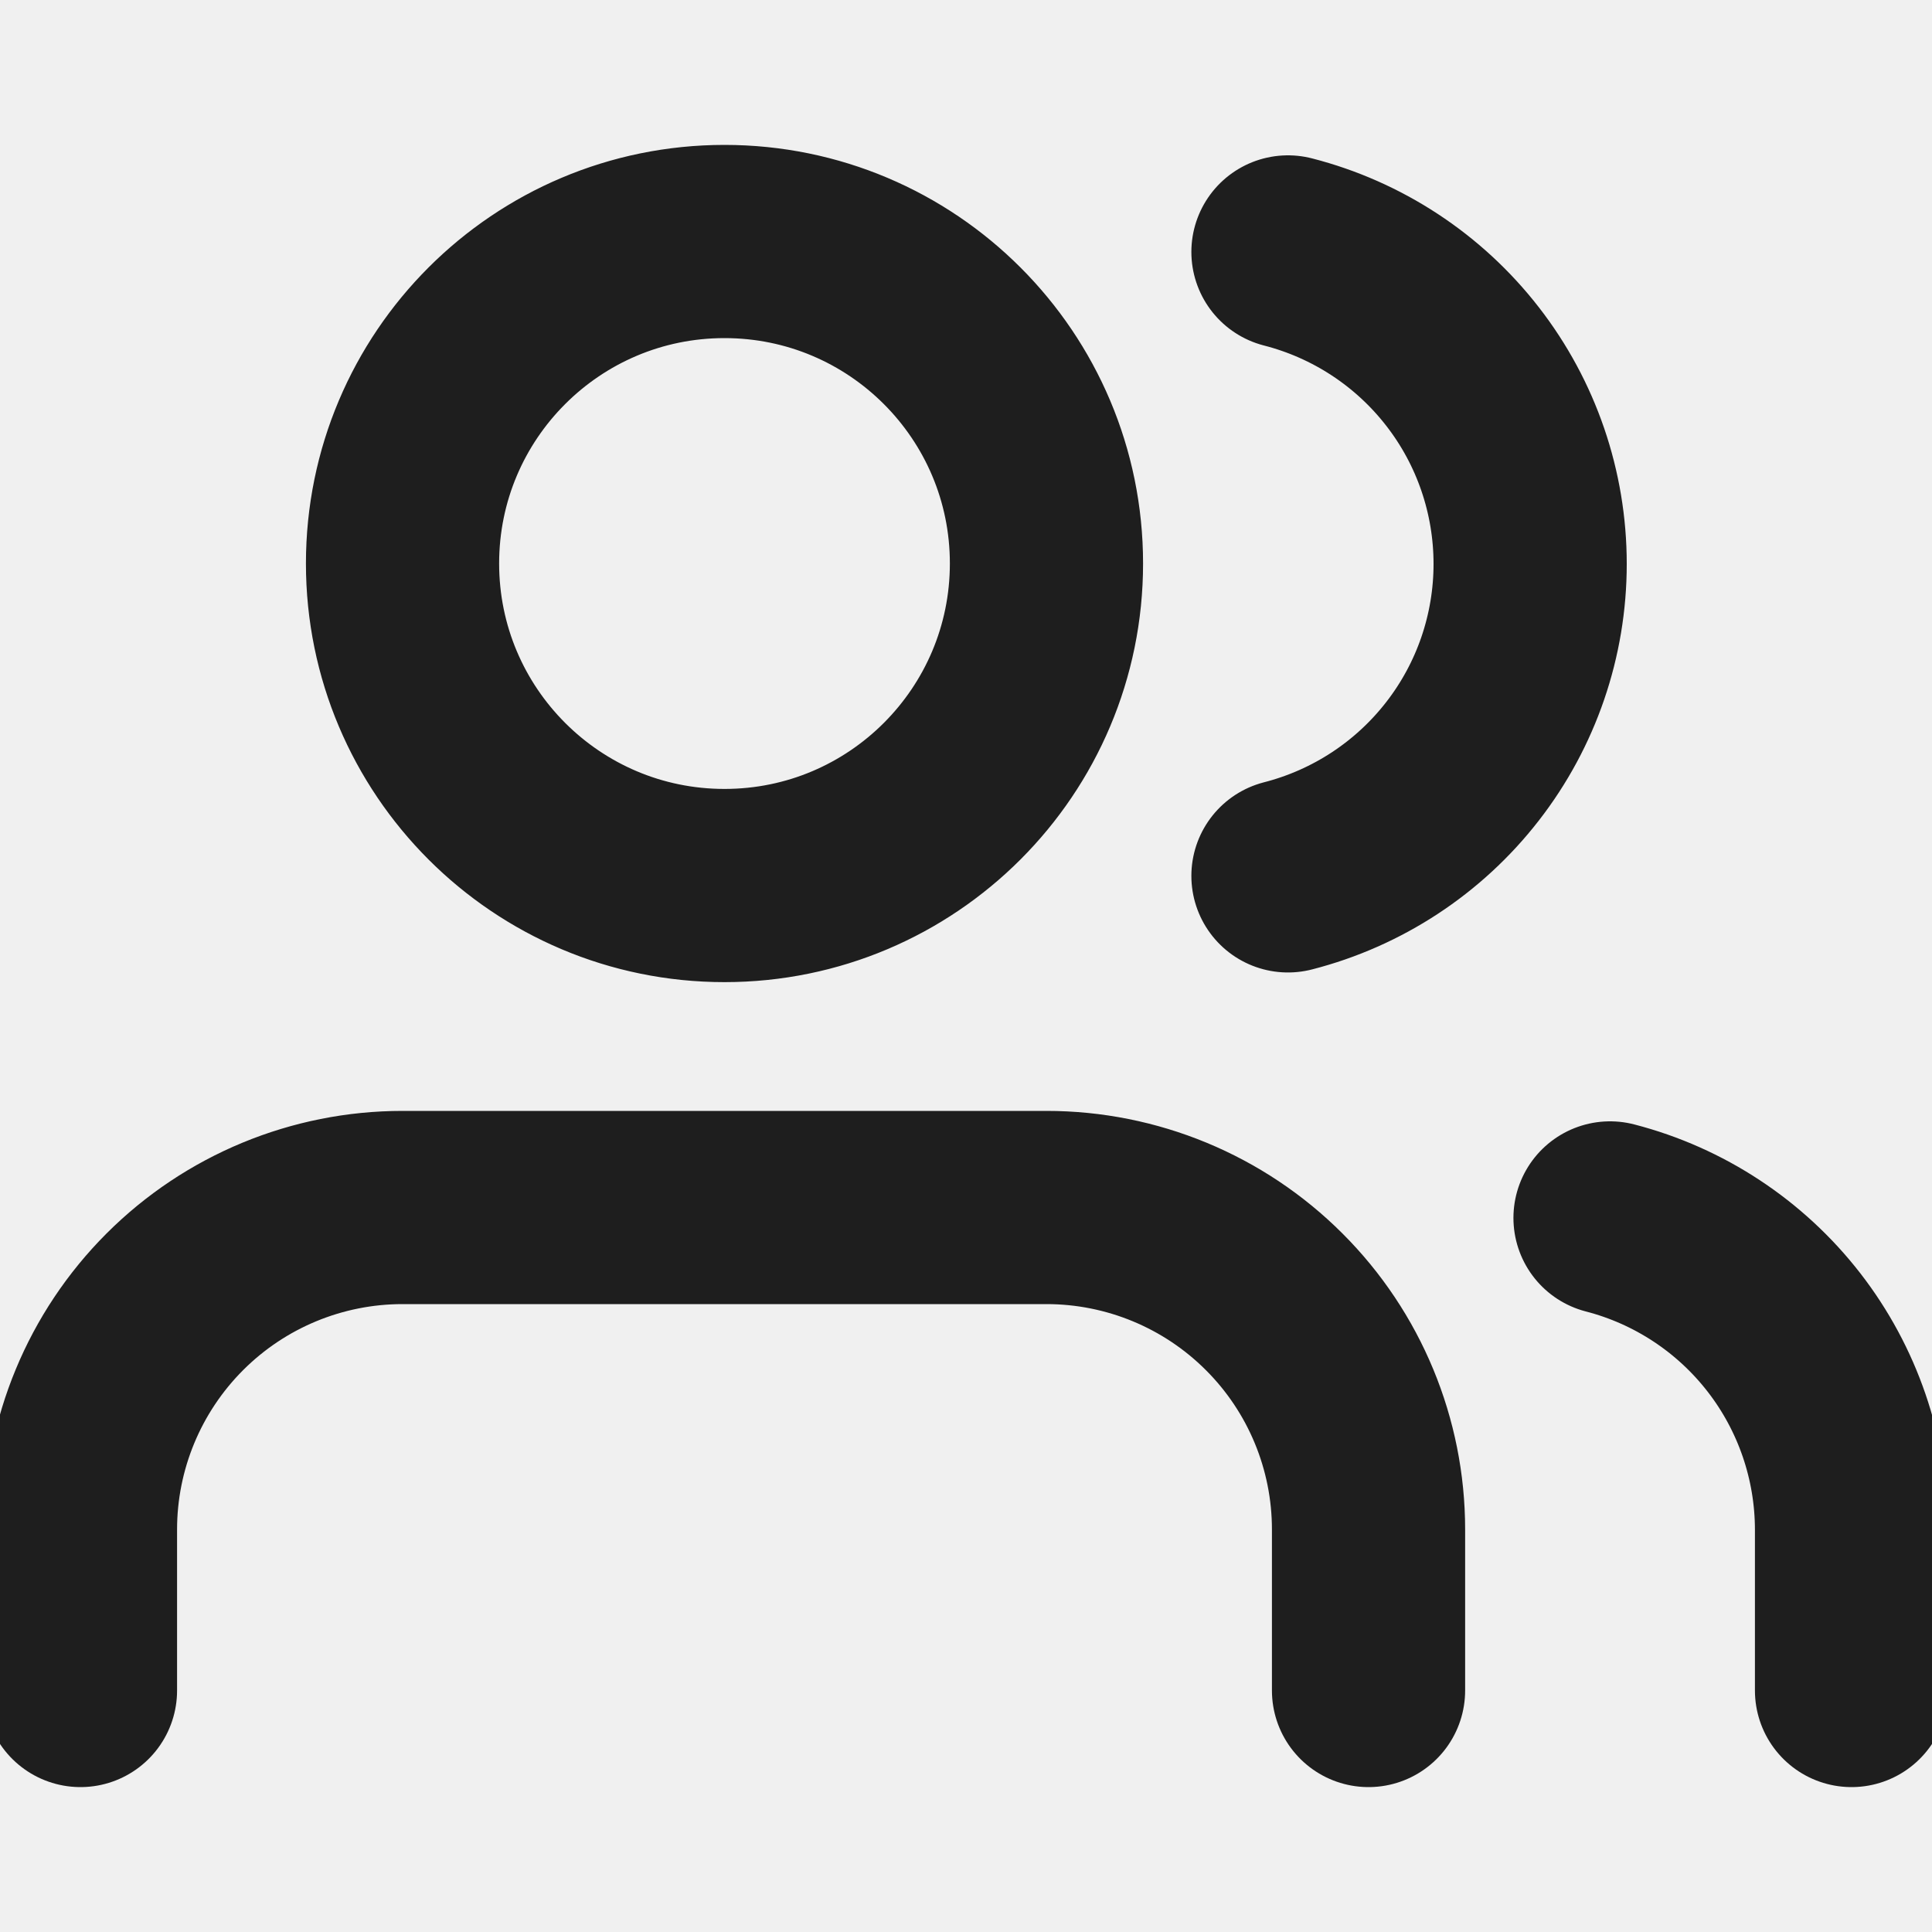
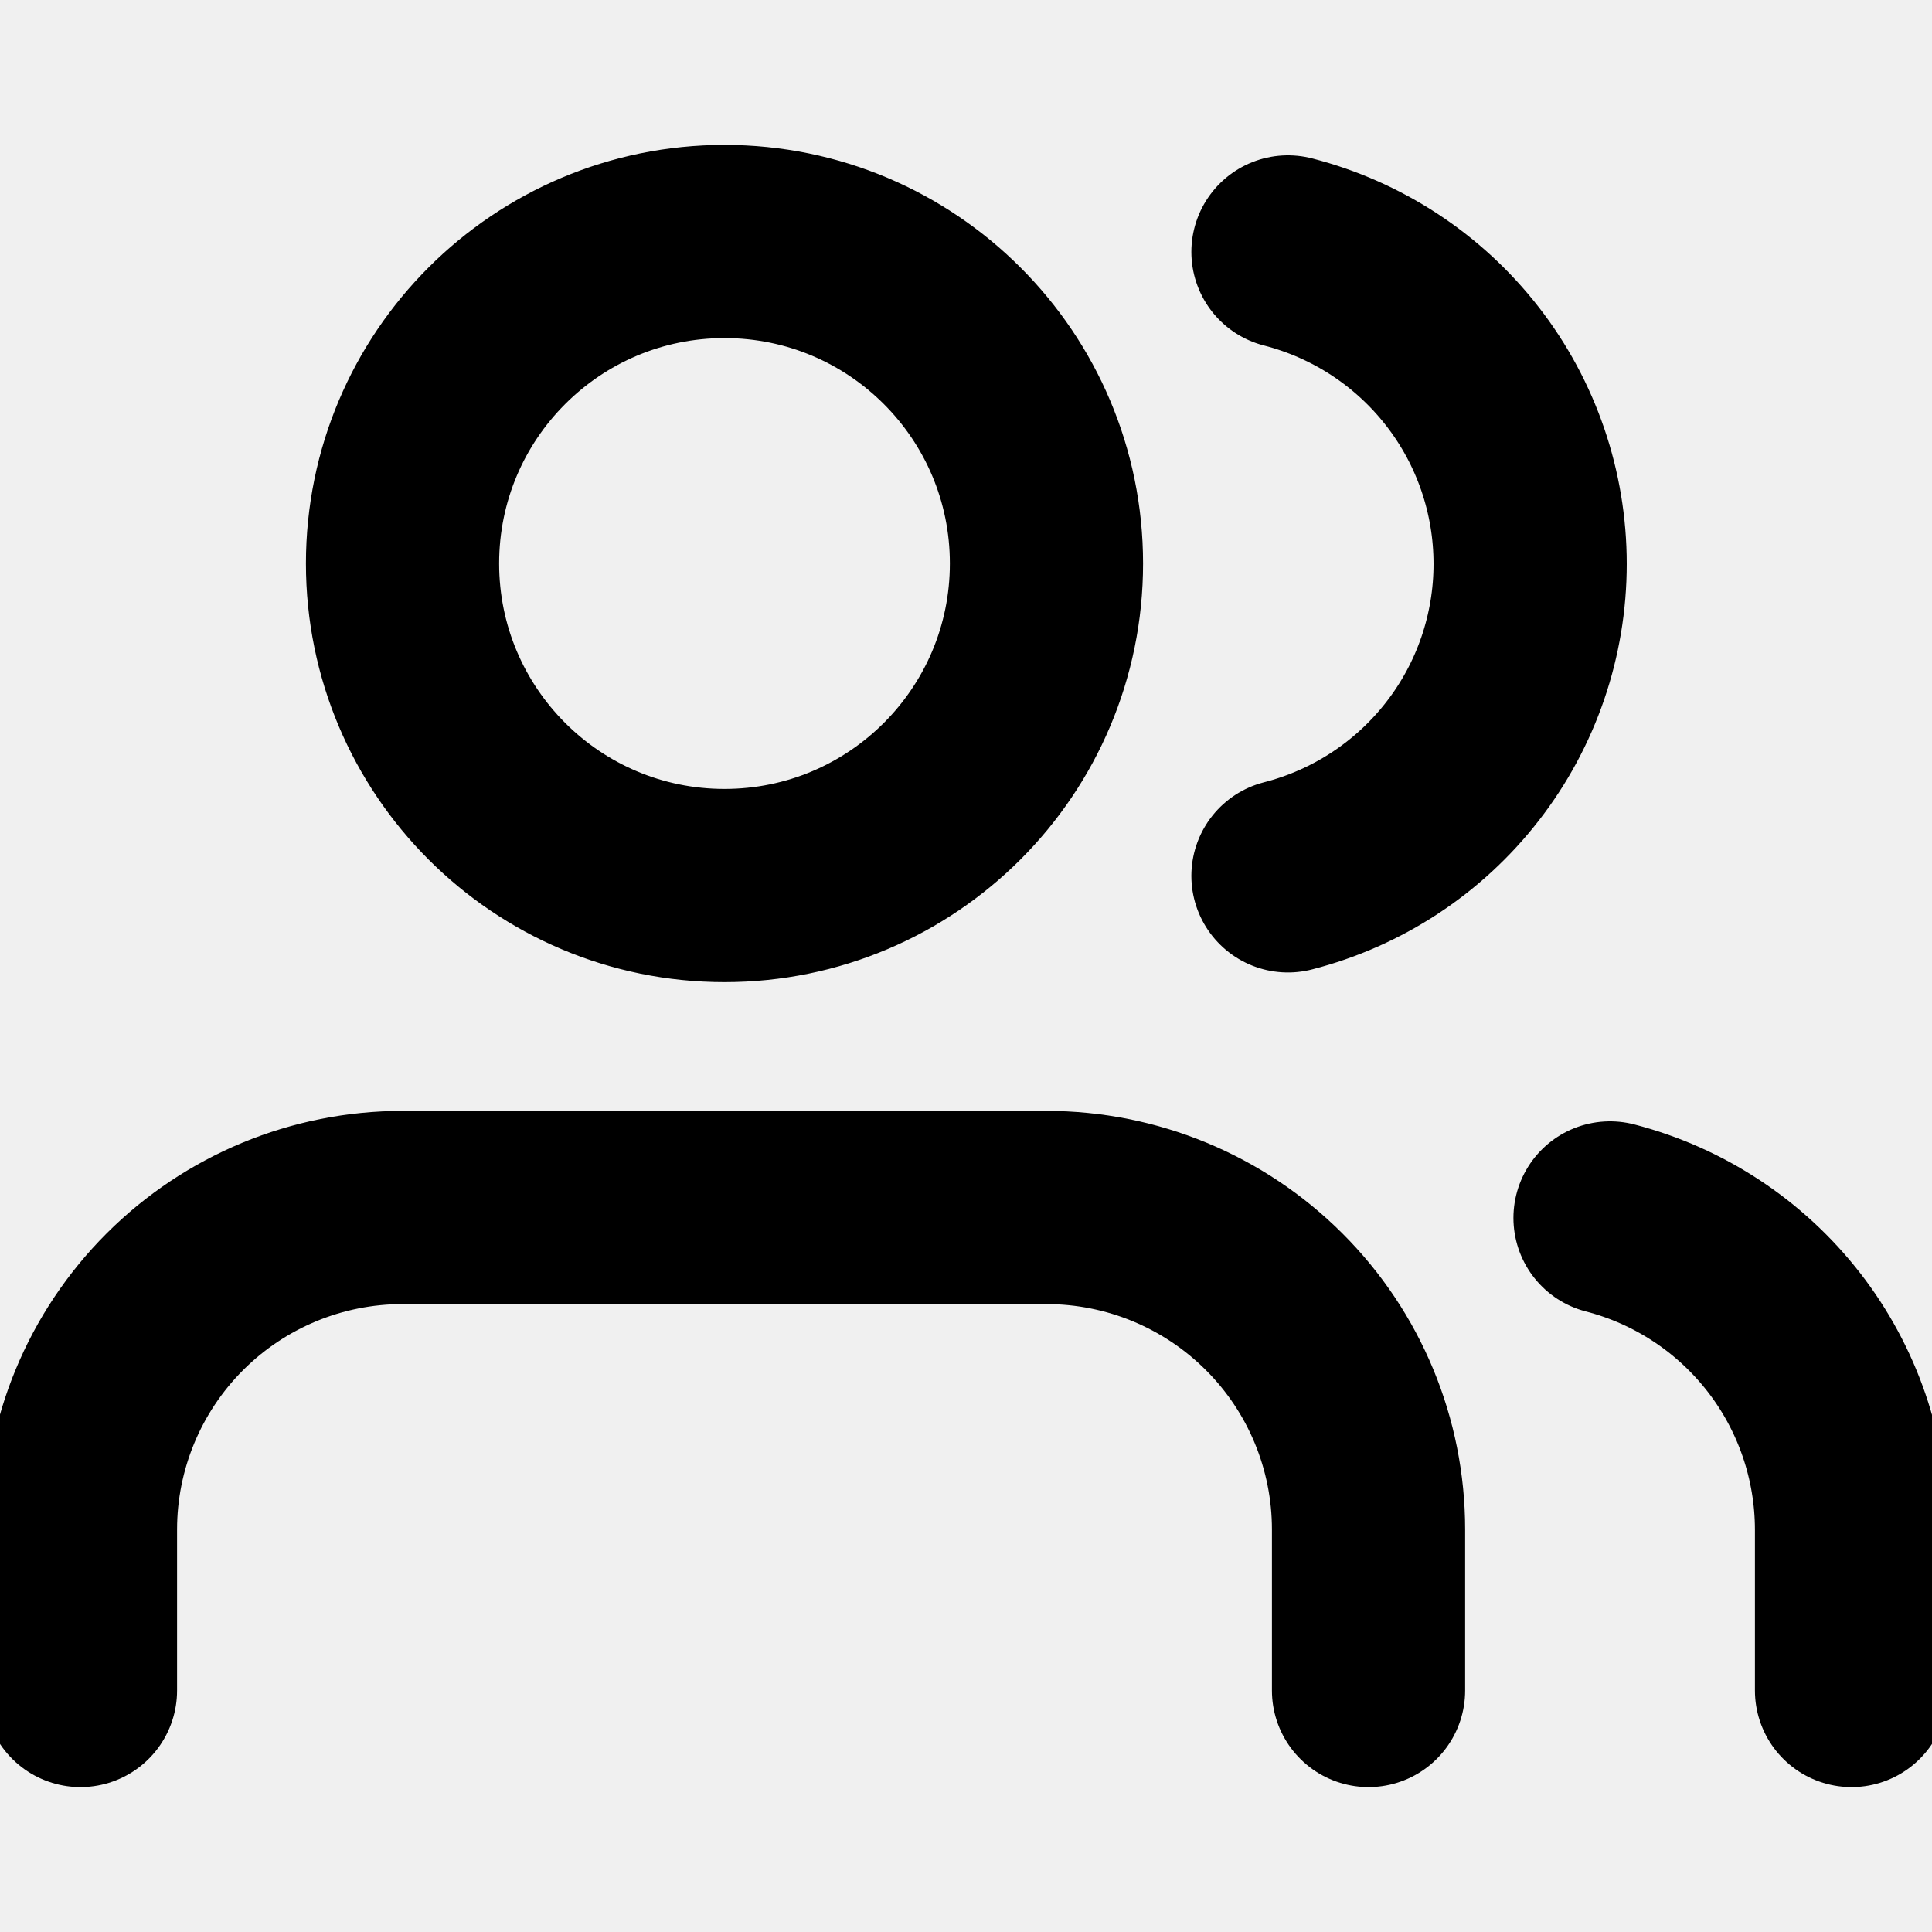
<svg xmlns="http://www.w3.org/2000/svg" width="20" height="20" viewBox="0 0 20 20" fill="none">
  <g clip-path="url(#clip0_76_3470)">
-     <path d="M14.167 17.5V15.833C14.167 14.949 13.816 14.101 13.19 13.476C12.565 12.851 11.717 12.5 10.833 12.5H4.167C3.283 12.5 2.435 12.851 1.81 13.476C1.185 14.101 0.833 14.949 0.833 15.833V17.5M19.167 17.5V15.833C19.166 15.095 18.92 14.377 18.468 13.794C18.015 13.21 17.382 12.793 16.667 12.608M13.333 2.608C14.05 2.792 14.686 3.209 15.14 3.794C15.594 4.378 15.84 5.097 15.84 5.838C15.84 6.578 15.594 7.297 15.14 7.881C14.686 8.466 14.05 8.883 13.333 9.067M10.833 5.833C10.833 7.674 9.341 9.167 7.5 9.167C5.659 9.167 4.167 7.674 4.167 5.833C4.167 3.992 5.659 2.5 7.5 2.5C9.341 2.5 10.833 3.992 10.833 5.833Z" stroke="#1E1E1E" stroke-width="2" stroke-linecap="round" stroke-linejoin="round" />
+     <path d="M14.167 17.5V15.833C14.167 14.949 13.816 14.101 13.19 13.476C12.565 12.851 11.717 12.5 10.833 12.5H4.167C3.283 12.5 2.435 12.851 1.81 13.476C1.185 14.101 0.833 14.949 0.833 15.833V17.5M19.167 17.5V15.833C19.166 15.095 18.92 14.377 18.468 13.794C18.015 13.21 17.382 12.793 16.667 12.608M13.333 2.608C14.05 2.792 14.686 3.209 15.14 3.794C15.594 4.378 15.84 5.097 15.84 5.838C15.84 6.578 15.594 7.297 15.14 7.881C14.686 8.466 14.05 8.883 13.333 9.067M10.833 5.833C10.833 7.674 9.341 9.167 7.5 9.167C5.659 9.167 4.167 7.674 4.167 5.833C4.167 3.992 5.659 2.5 7.5 2.5C9.341 2.5 10.833 3.992 10.833 5.833Z" stroke="currentColor" stroke-width="2" stroke-linecap="round" stroke-linejoin="round" />
  </g>
  <defs>
    <clipPath id="clip0_76_3470">
      <rect width="20" height="20" fill="white" />
    </clipPath>
  </defs>
</svg>
